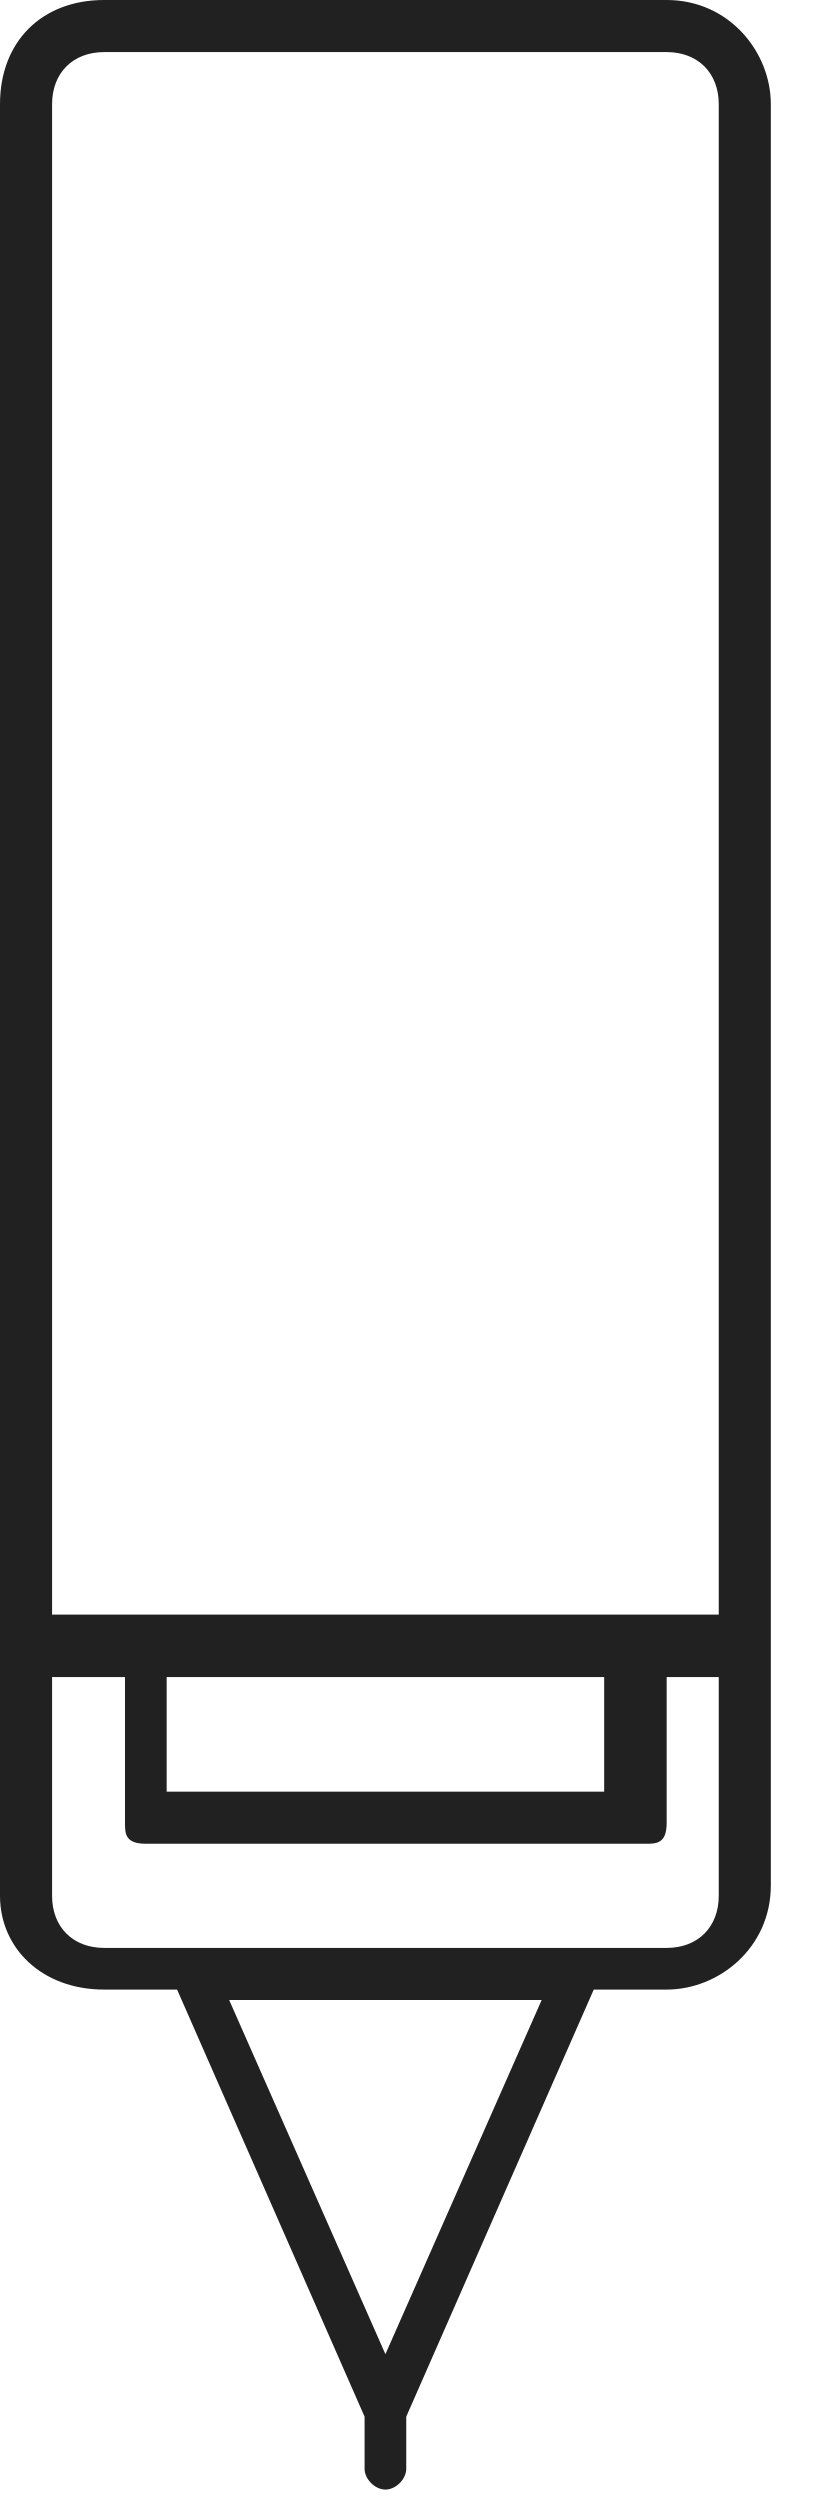
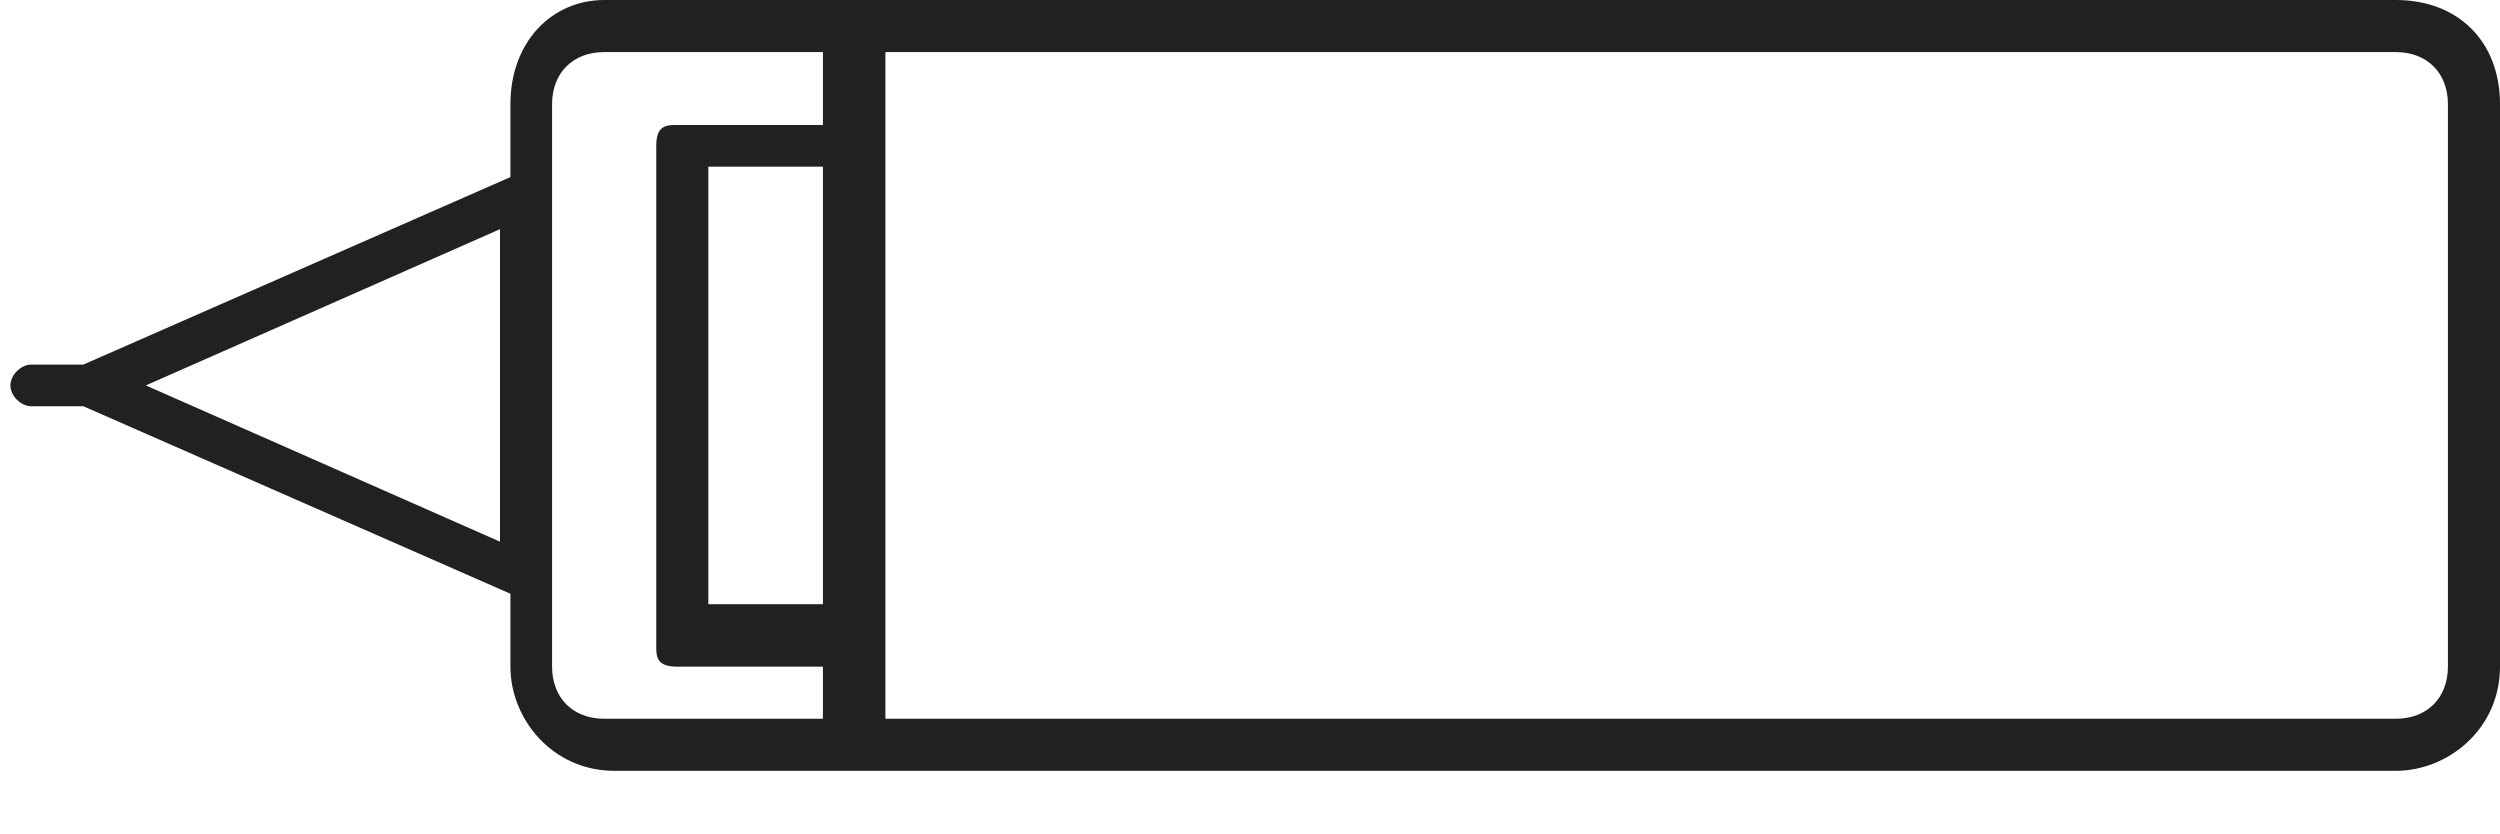
- <svg xmlns="http://www.w3.org/2000/svg" width="8" height="24" viewBox="0 0 8 24">
-   <path d="M6.4 0H1C0.4 0 0 0.4 0 1V18.2C0 18.7 0.4 19.1 1 19.1H1.7L3.5 23.2V23.7C3.5 23.8 3.6 23.9 3.7 23.9C3.8 23.9 3.9 23.8 3.9 23.7V23.2L5.7 19.1H6.4C6.9 19.1 7.4 18.7 7.4 18.1V1C7.4 0.5 7 0 6.4 0ZM3.7 22.6L2.2 19.2H5.2L3.7 22.6ZM6.9 18.2C6.9 18.5 6.7 18.7 6.4 18.7H1C0.7 18.7 0.5 18.5 0.5 18.2V16.1H1.2V17.5C1.2 17.6 1.2 17.7 1.4 17.7H6.2C6.3 17.7 6.4 17.7 6.4 17.5V16.1H6.9V18.2ZM1.6 17.2V16.1H5.8V17.2H1.6ZM6.9 15.5H0.5V1C0.5 0.7 0.7 0.5 1 0.5H6.4C6.7 0.5 6.9 0.7 6.9 1V15.5Z" fill="#212121" />
+ <svg xmlns="http://www.w3.org/2000/svg" viewBox="0 0 24 8" width="24" height="8">
+   <g transform="translate(24 0) rotate(90)">
+     <path d="M6.4 0H1C0.4 0 0 0.4 0 1V18.2C0 18.7 0.4 19.1 1 19.1H1.7L3.5 23.2V23.7C3.5 23.8 3.6 23.9 3.7 23.9C3.8 23.9 3.9 23.8 3.9 23.7V23.2L5.7 19.1H6.4C6.9 19.1 7.4 18.7 7.4 18.1V1C7.4 0.5 7 0 6.4 0ZM3.7 22.6L2.2 19.2H5.2L3.7 22.6ZM6.9 18.2C6.9 18.5 6.7 18.7 6.4 18.7H1C0.7 18.7 0.5 18.5 0.5 18.2V16.1H1.2V17.5C1.2 17.6 1.2 17.7 1.4 17.7H6.2C6.3 17.7 6.4 17.7 6.4 17.5V16.1H6.9V18.2ZM1.6 17.2V16.1H5.8V17.2H1.6ZM6.9 15.5H0.5V1C0.5 0.7 0.7 0.5 1 0.5H6.4C6.7 0.5 6.9 0.7 6.9 1V15.5Z" fill="#212121" />
+   </g>
</svg>
